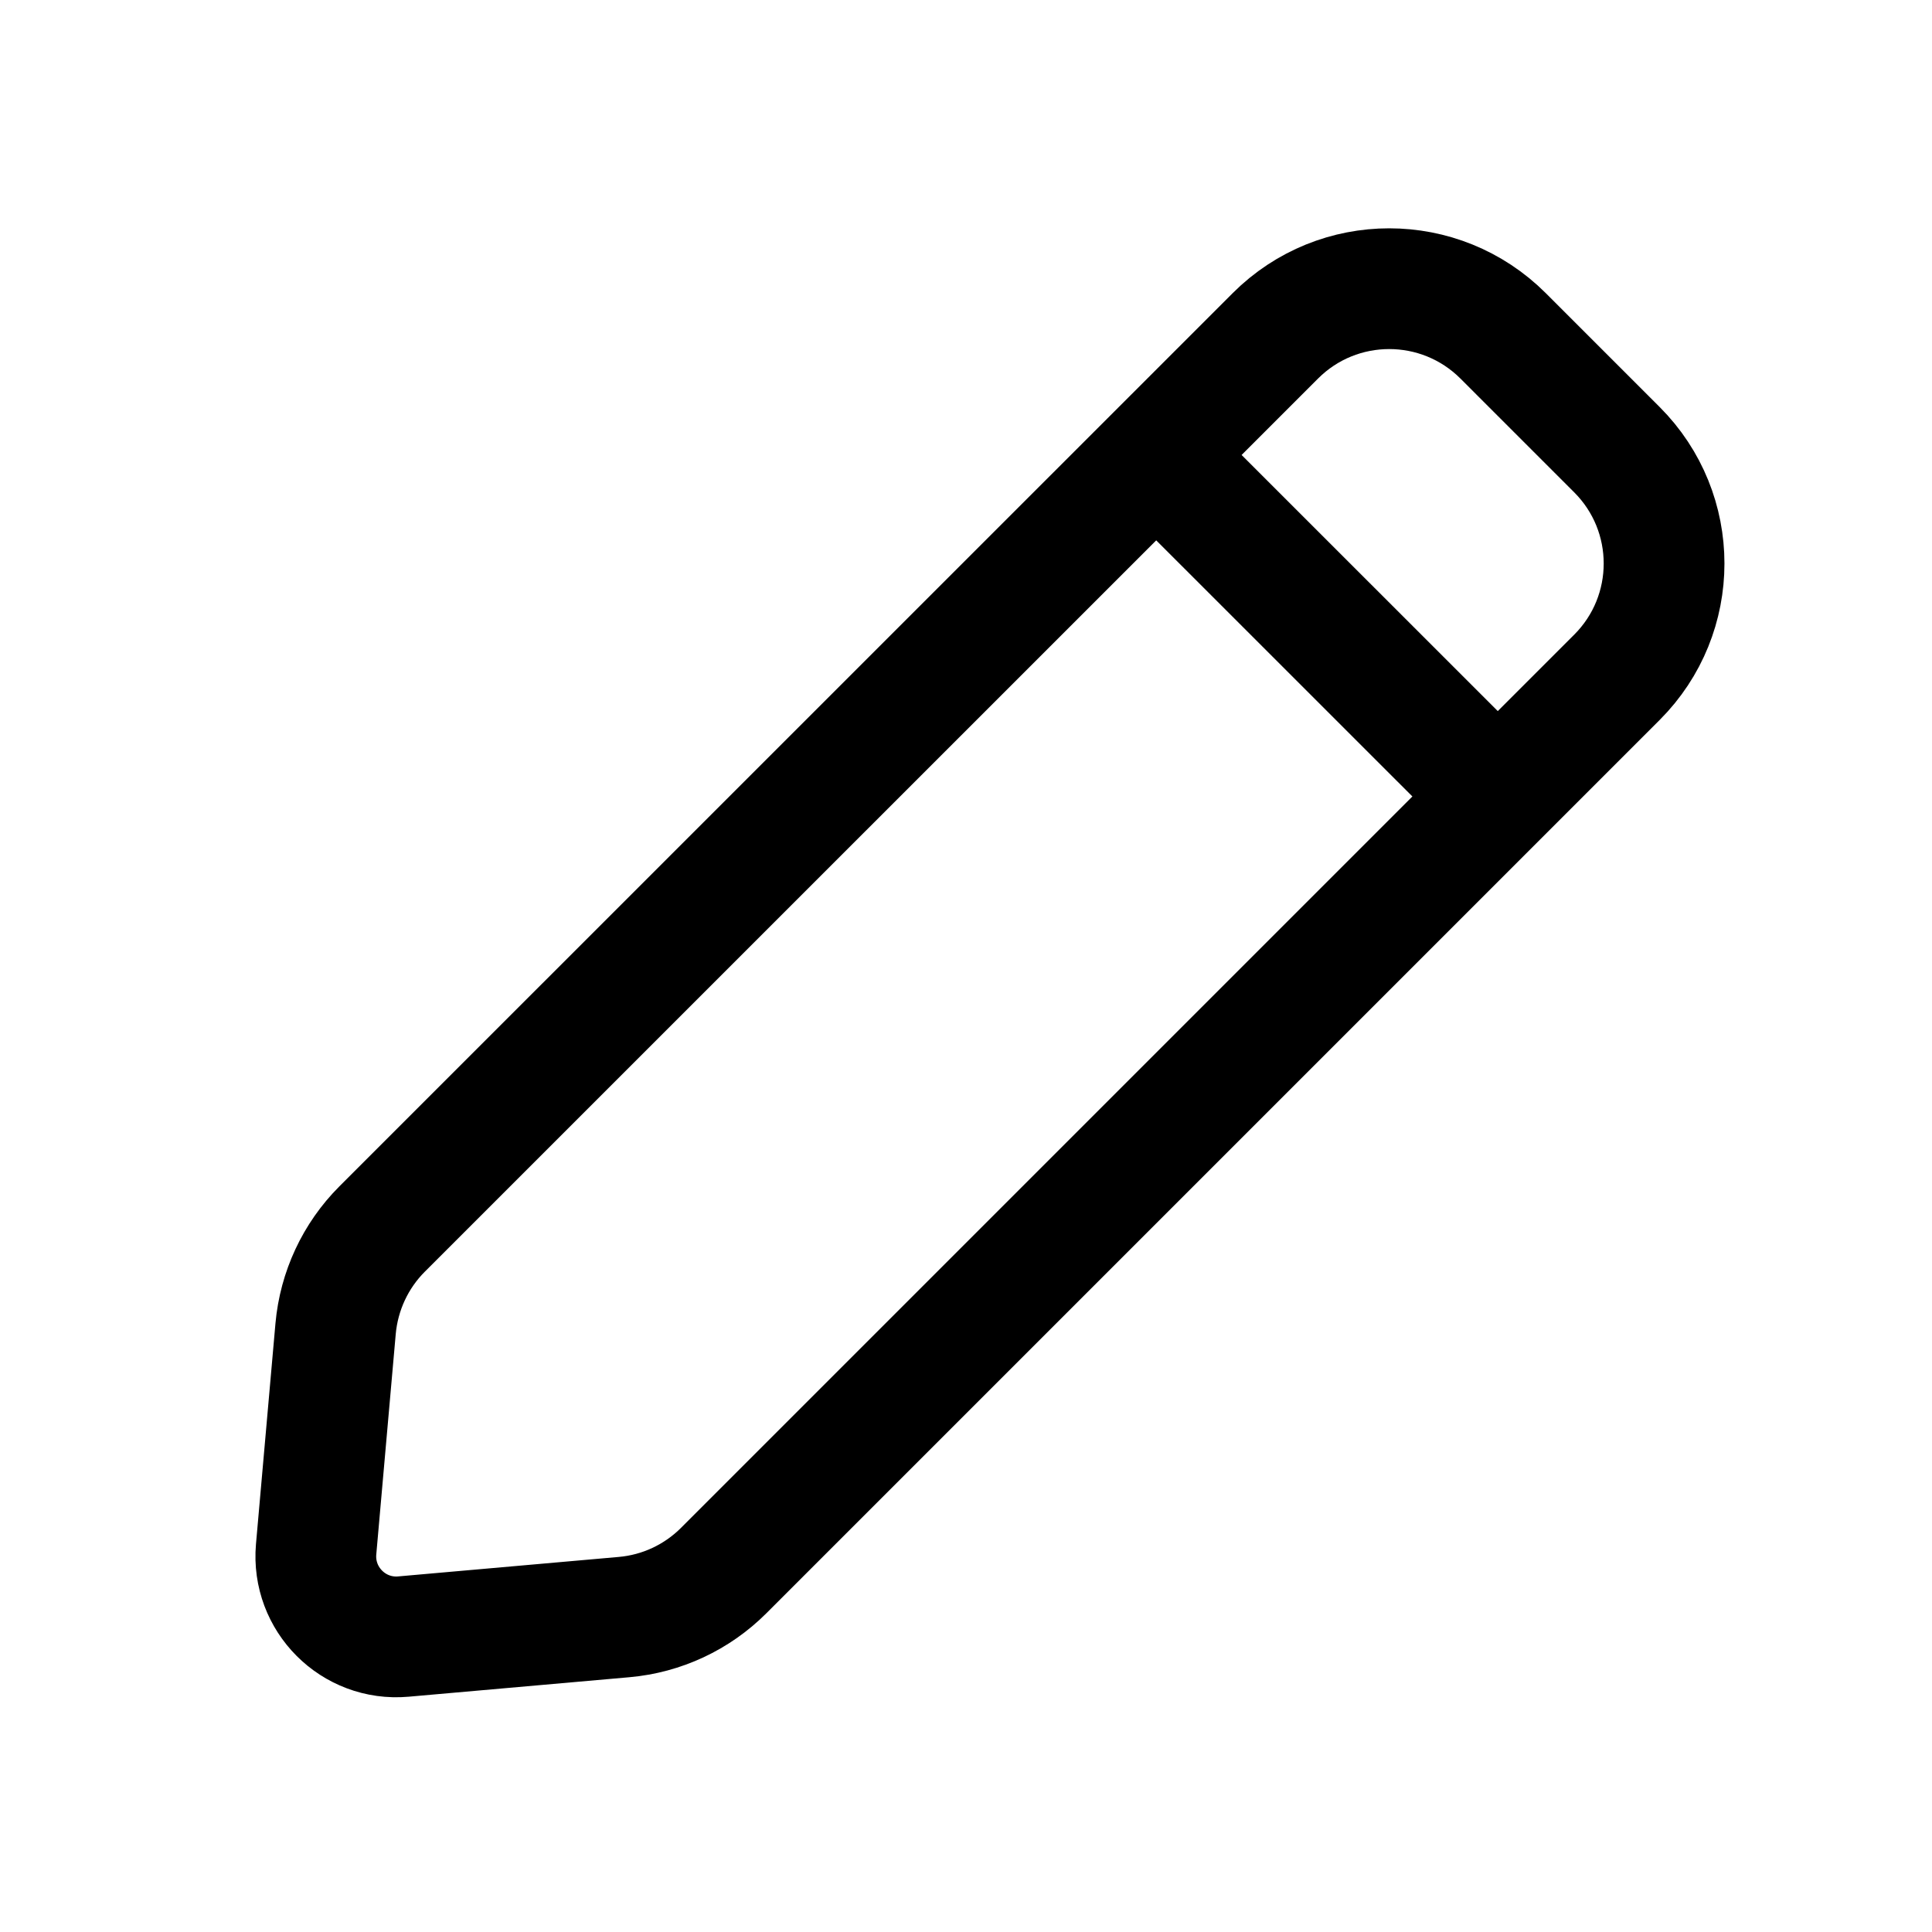
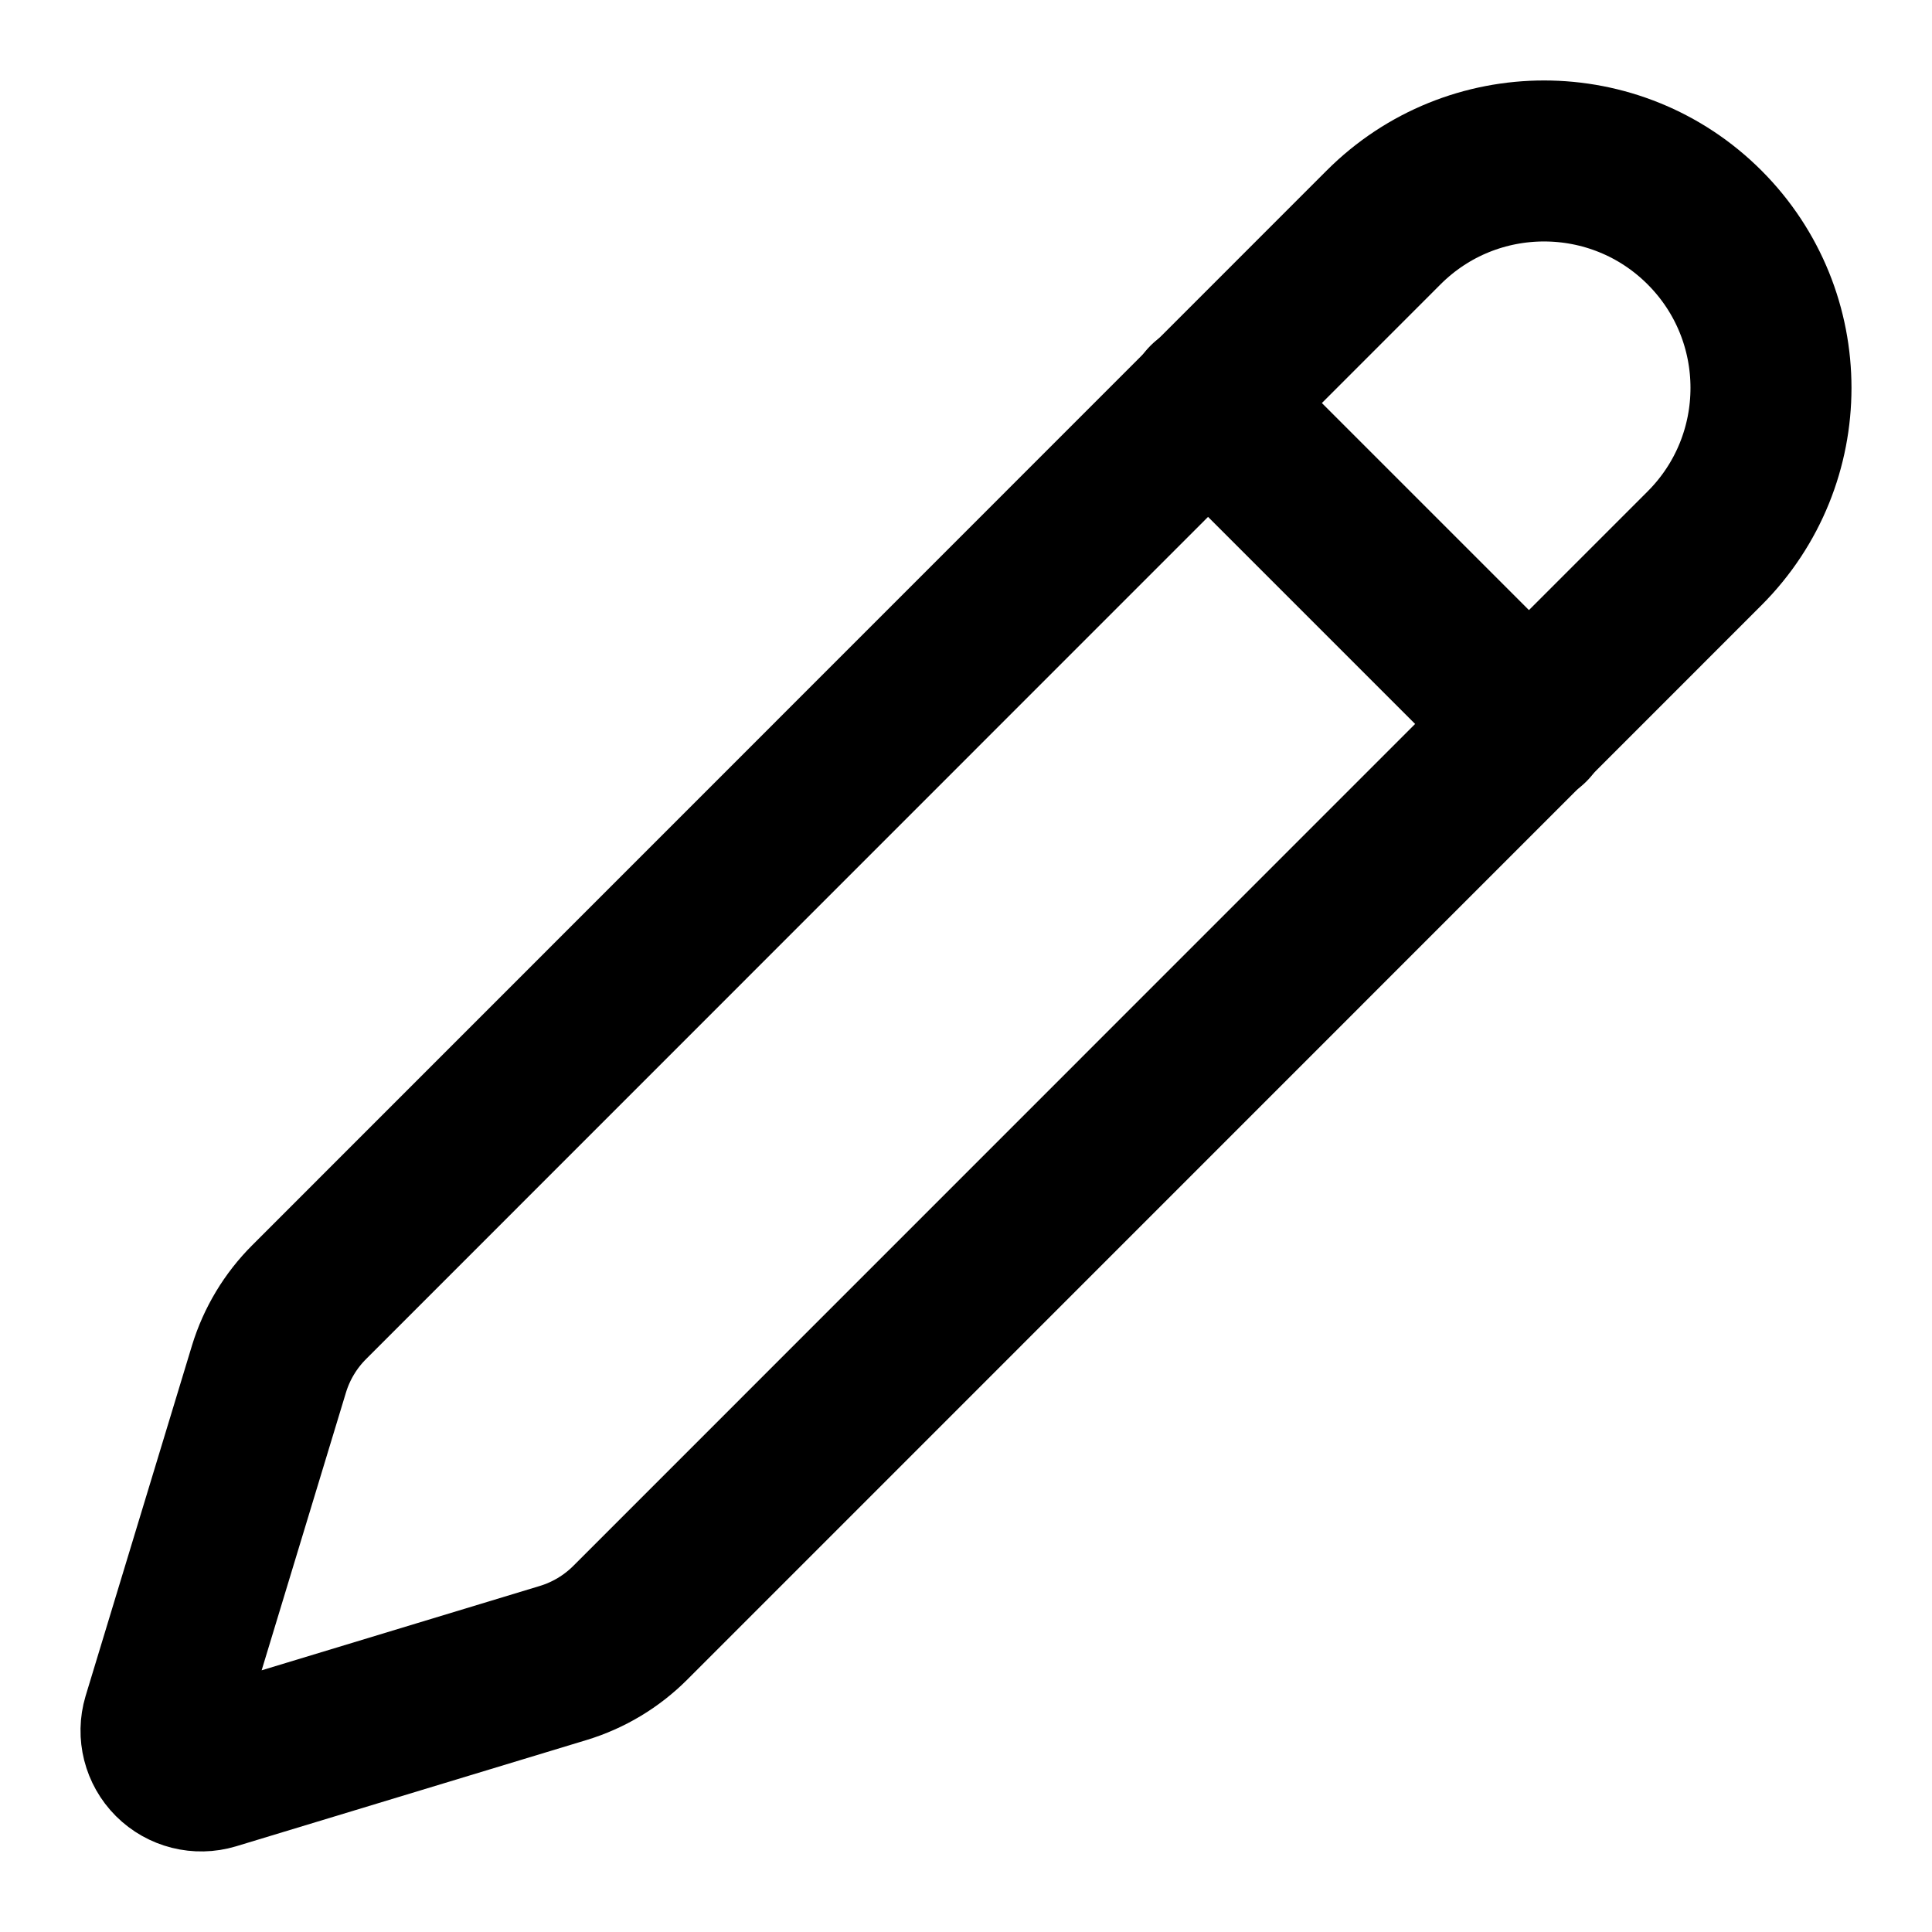
- <svg xmlns="http://www.w3.org/2000/svg" width="24px" height="24px" viewBox="0 0 24 24" stroke-width="1.5" fill="none" color="#000000">
-   <path d="M14.363 5.652L15.843 4.172C16.624 3.391 17.89 3.391 18.672 4.172L20.086 5.586C20.867 6.367 20.867 7.633 20.086 8.414L18.606 9.894M14.363 5.652L4.747 15.267C4.415 15.599 4.211 16.038 4.169 16.505L3.927 19.246C3.873 19.866 4.391 20.385 5.011 20.33L7.752 20.088C8.22 20.047 8.658 19.842 8.99 19.51L18.606 9.894M14.363 5.652L18.606 9.894" stroke="#000000" stroke-width="1.5" stroke-linecap="round" stroke-linejoin="round" />
+ <svg xmlns="http://www.w3.org/2000/svg" width="24" height="24" viewBox="0 0 24 24" fill="none" stroke="currentColor" stroke-width="2" stroke-linecap="round" stroke-linejoin="round" class="lucide lucide-pencil-icon lucide-pencil">
+   <path d="M21.174 6.812a1 1 0 0 0-3.986-3.987L3.842 16.174a2 2 0 0 0-.5.83l-1.321 4.352a.5.5 0 0 0 .623.622l4.353-1.32a2 2 0 0 0 .83-.497z" />
+   <path d="m15 5 4 4" />
</svg>
